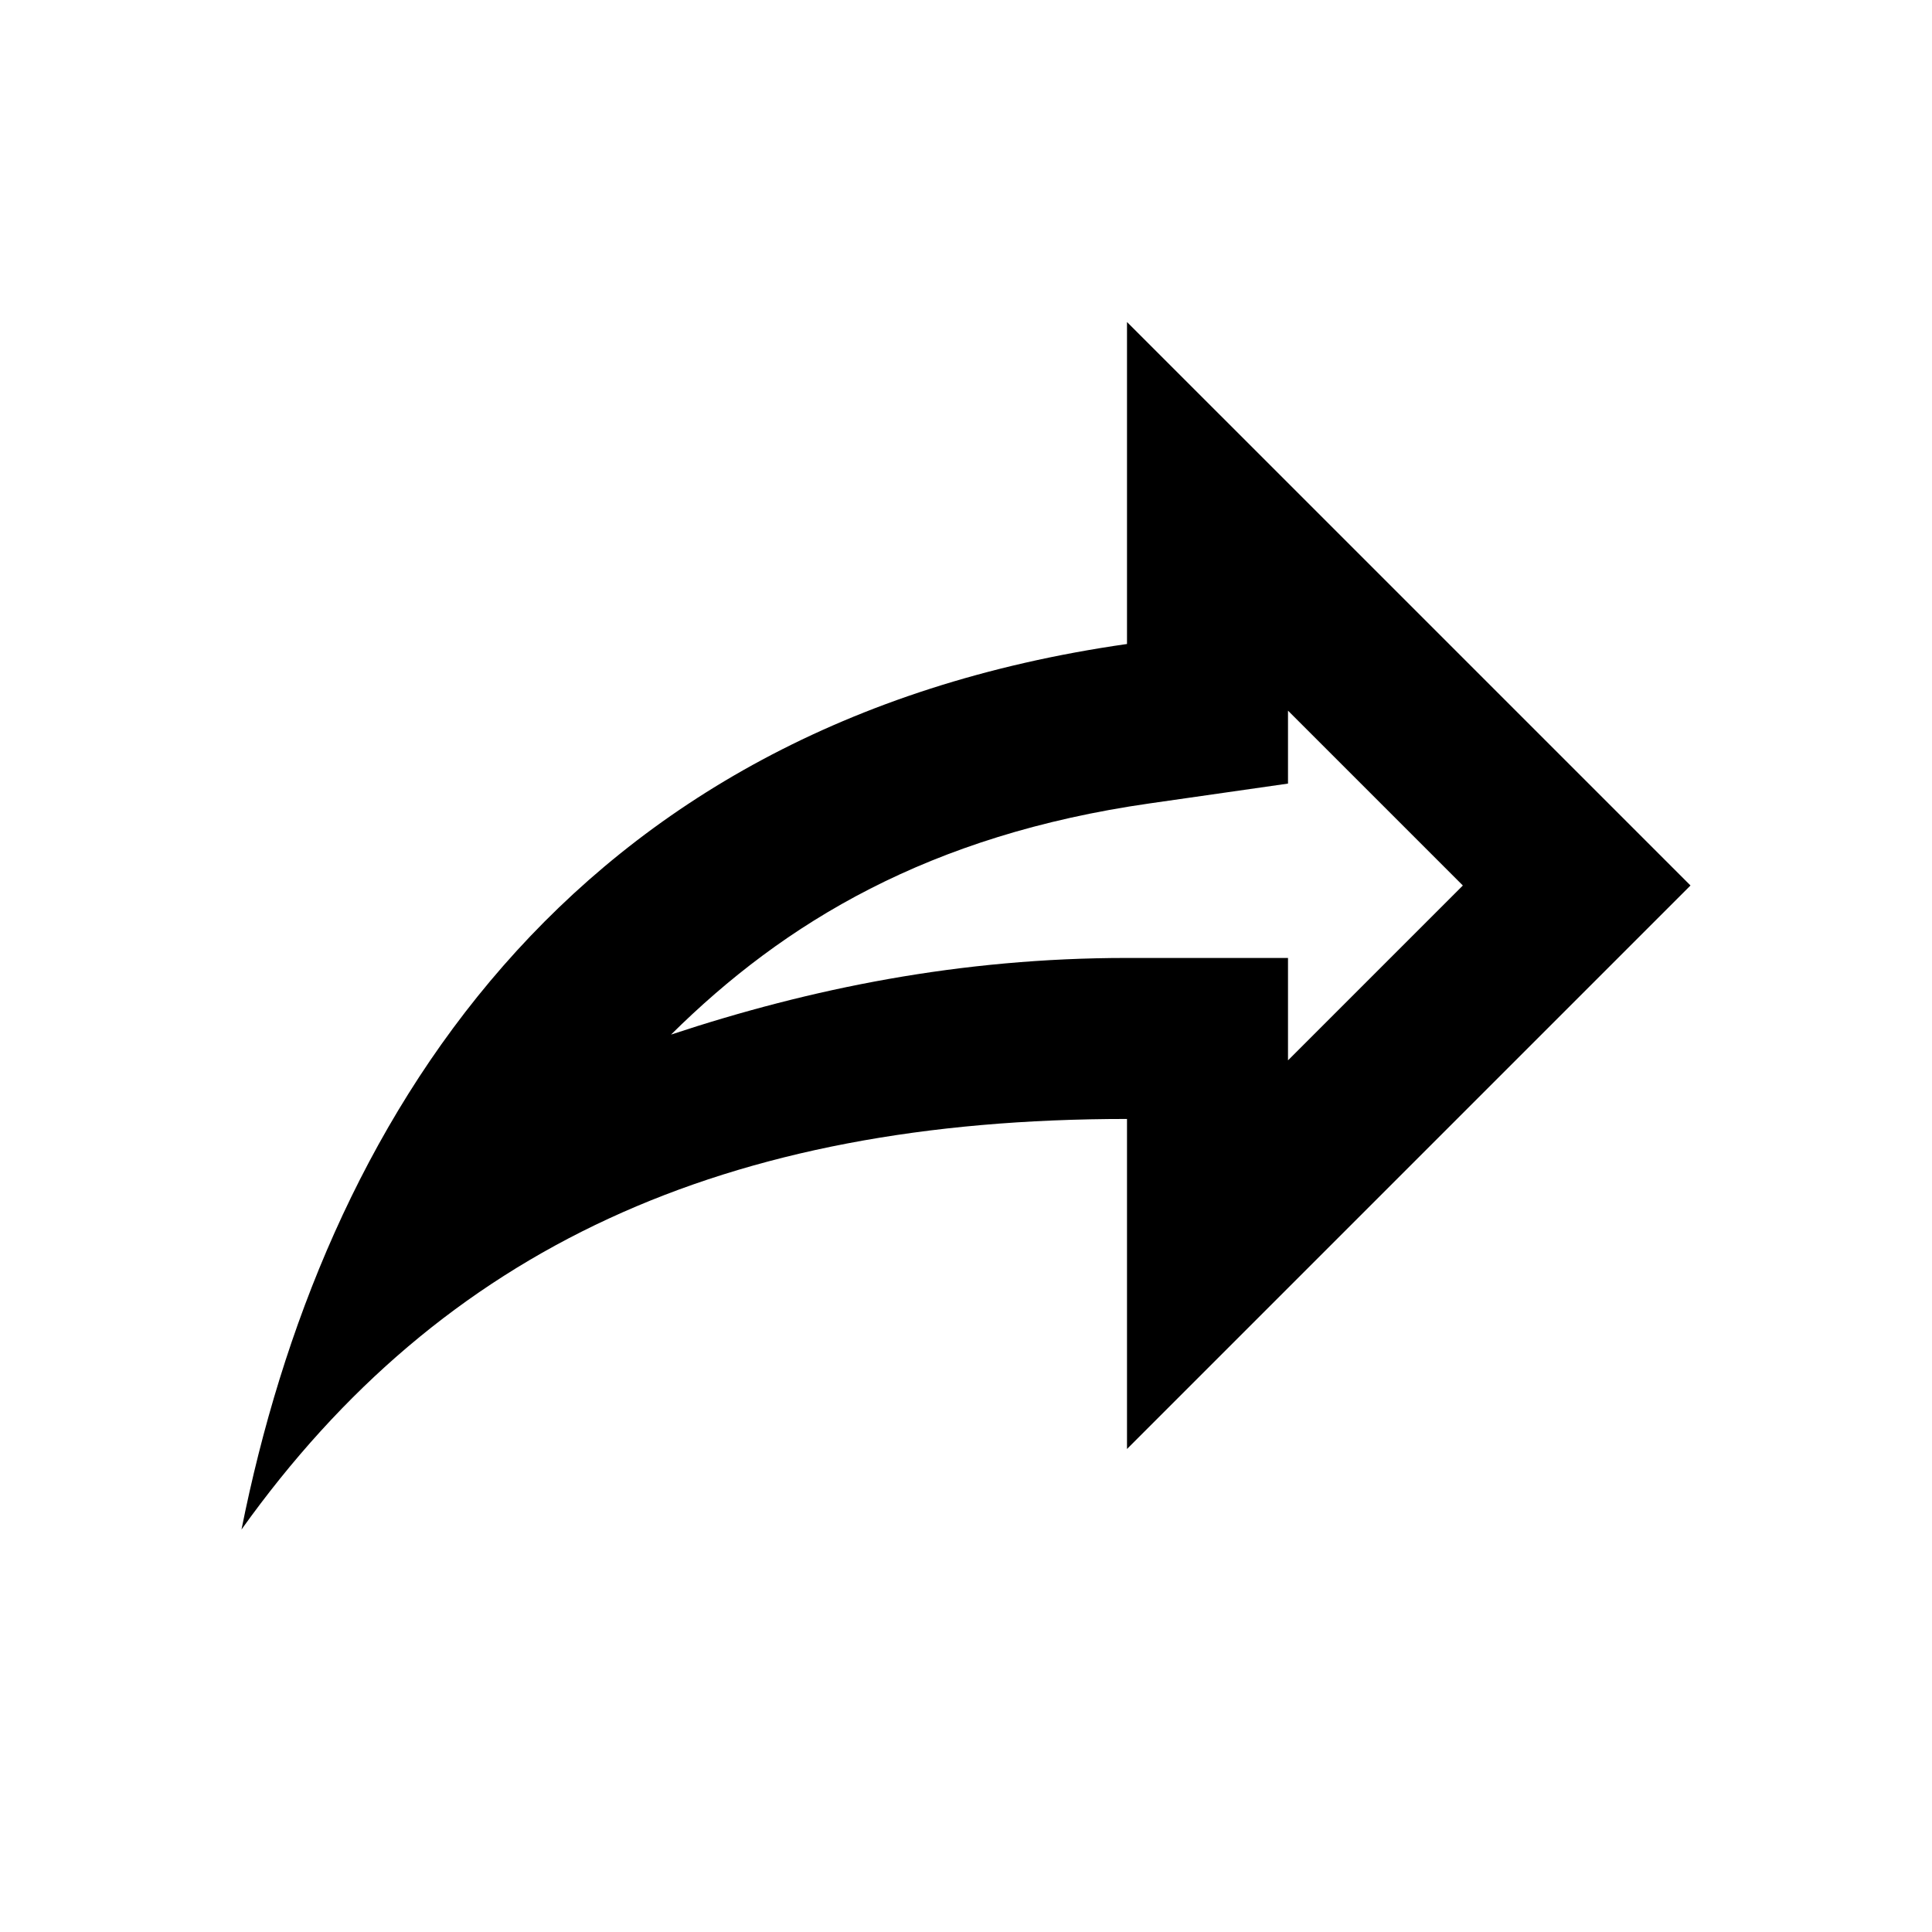
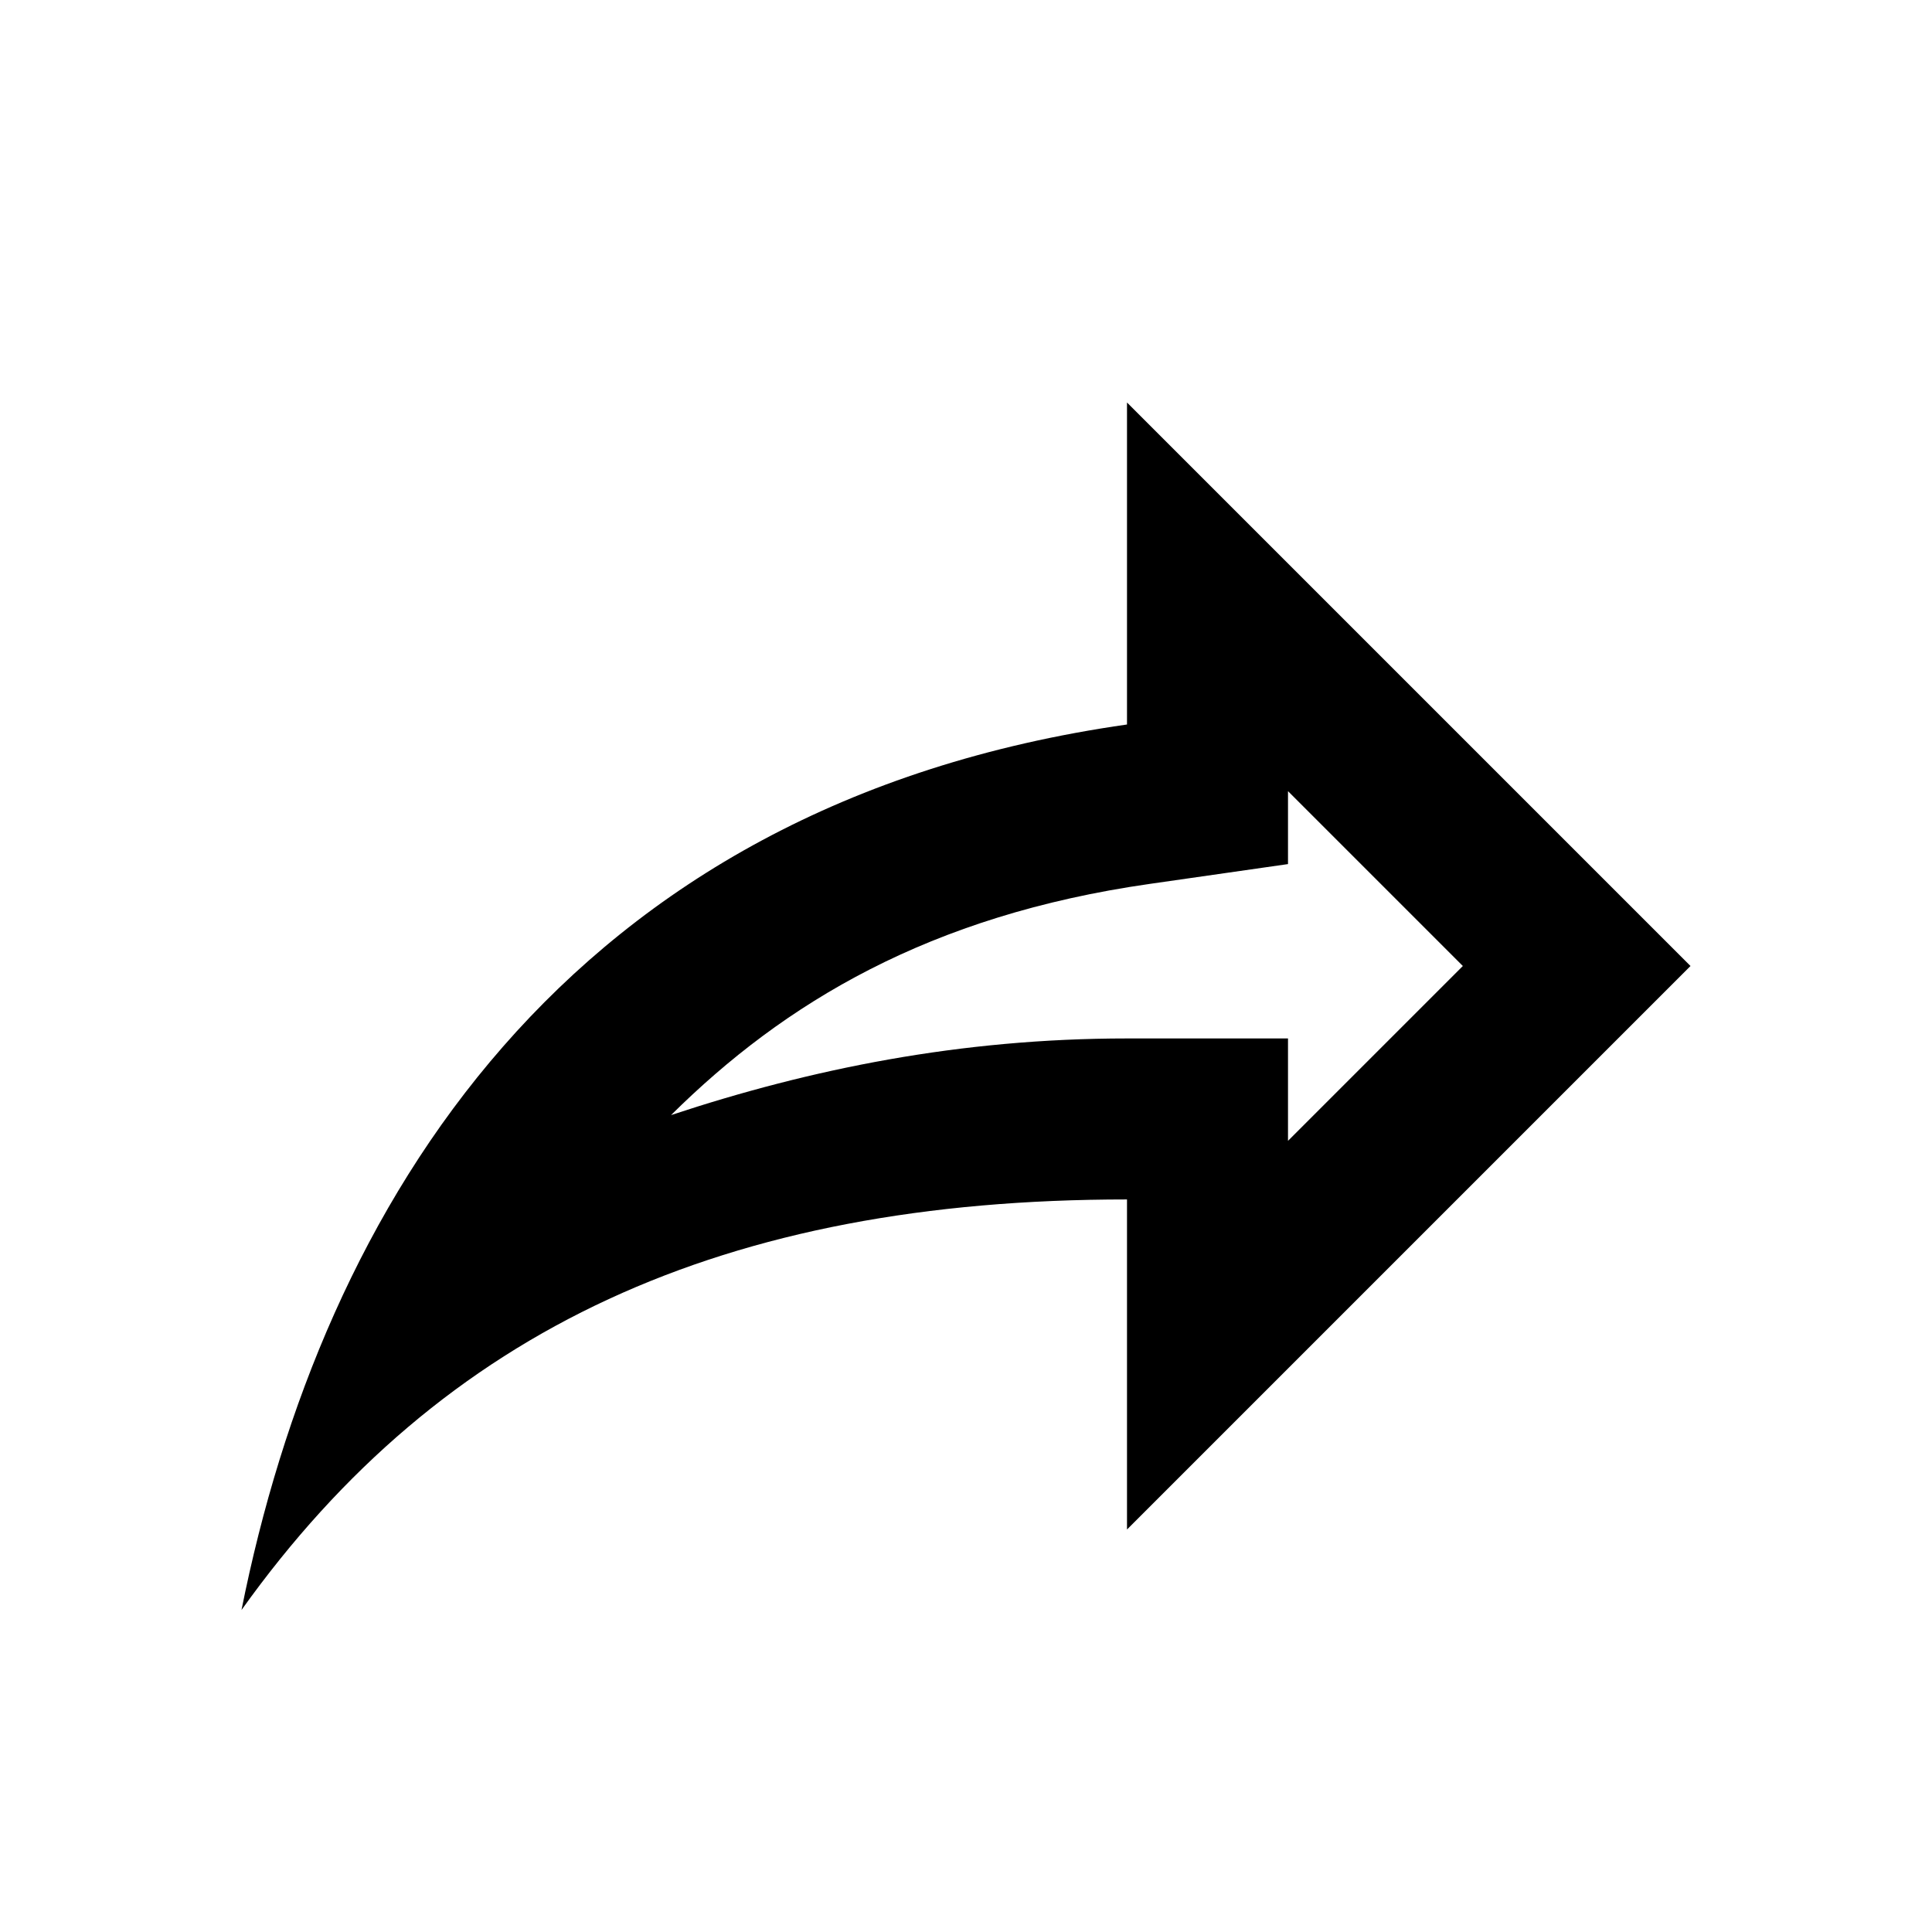
<svg xmlns="http://www.w3.org/2000/svg" version="1.1" baseProfile="full" width="24" height="24" viewBox="0 0 24.00 24.00" enable-background="new 0 0 24.00 24.00" xml:space="preserve">
-   <path fill="#000000" fill-opacity="1" stroke-width="1.333" stroke-linejoin="miter" d="M 14,4L 14,8C 7,9 4,14 3,19C 5.5,15.5 9,13.9 14,13.9L 14,18L 21,11L 14,4 Z M 16,8.828L 18.172,11L 16,13.172L 16,11.9L 14,11.9C 11.928,11.9 10.071,12.278 8.336,12.852C 9.743,11.458 11.542,10.372 14.283,9.98L 16,9.734L 16,8.828 Z " />
+   <path fill="#000000" fill-opacity="1" stroke-width="0.2" stroke-linejoin="miter" d="M 14,5L 14,9C 7,10 4,15 3,20C 5.5,16.5 9,14.9 14,14.9L 14,19L 21,12L 14,5 Z M 16,9.828L 18.172,12L 16,14.172L 16,12.9L 14,12.9C 11.928,12.9 10.071,13.278 8.336,13.852C 9.743,12.458 11.542,11.372 14.283,10.98L 16,10.734L 16,9.828 Z " />
</svg>
